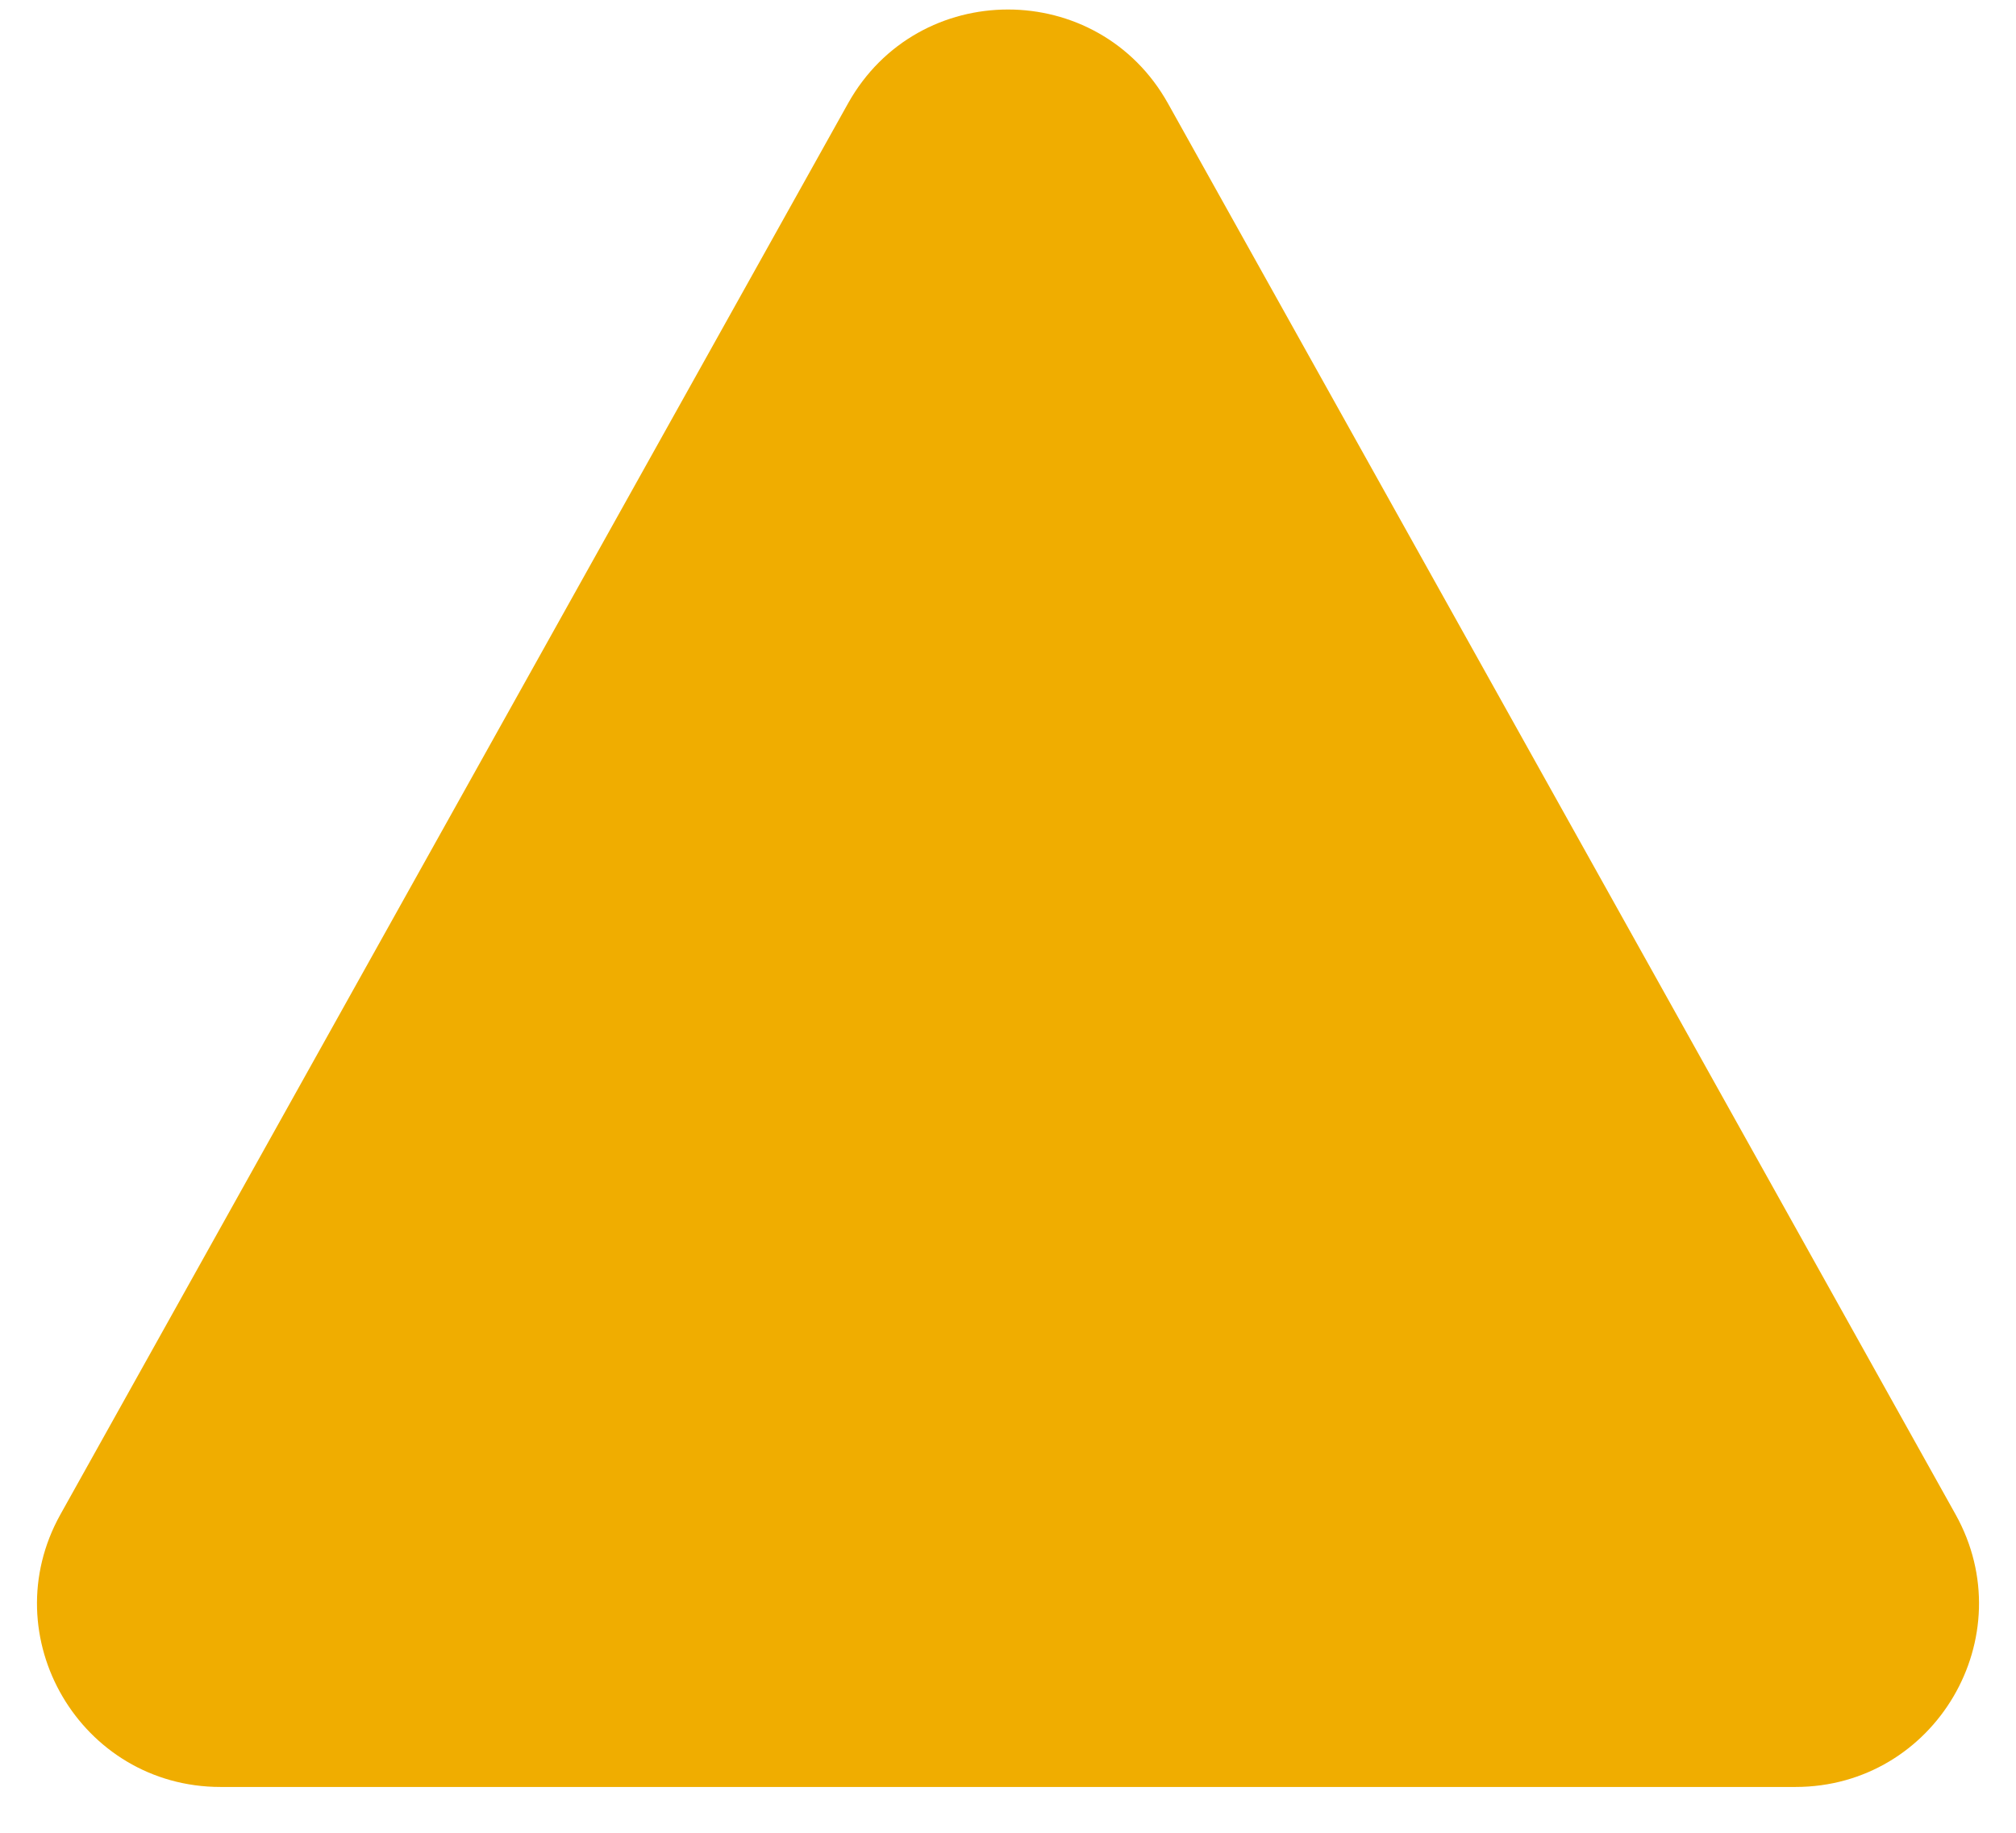
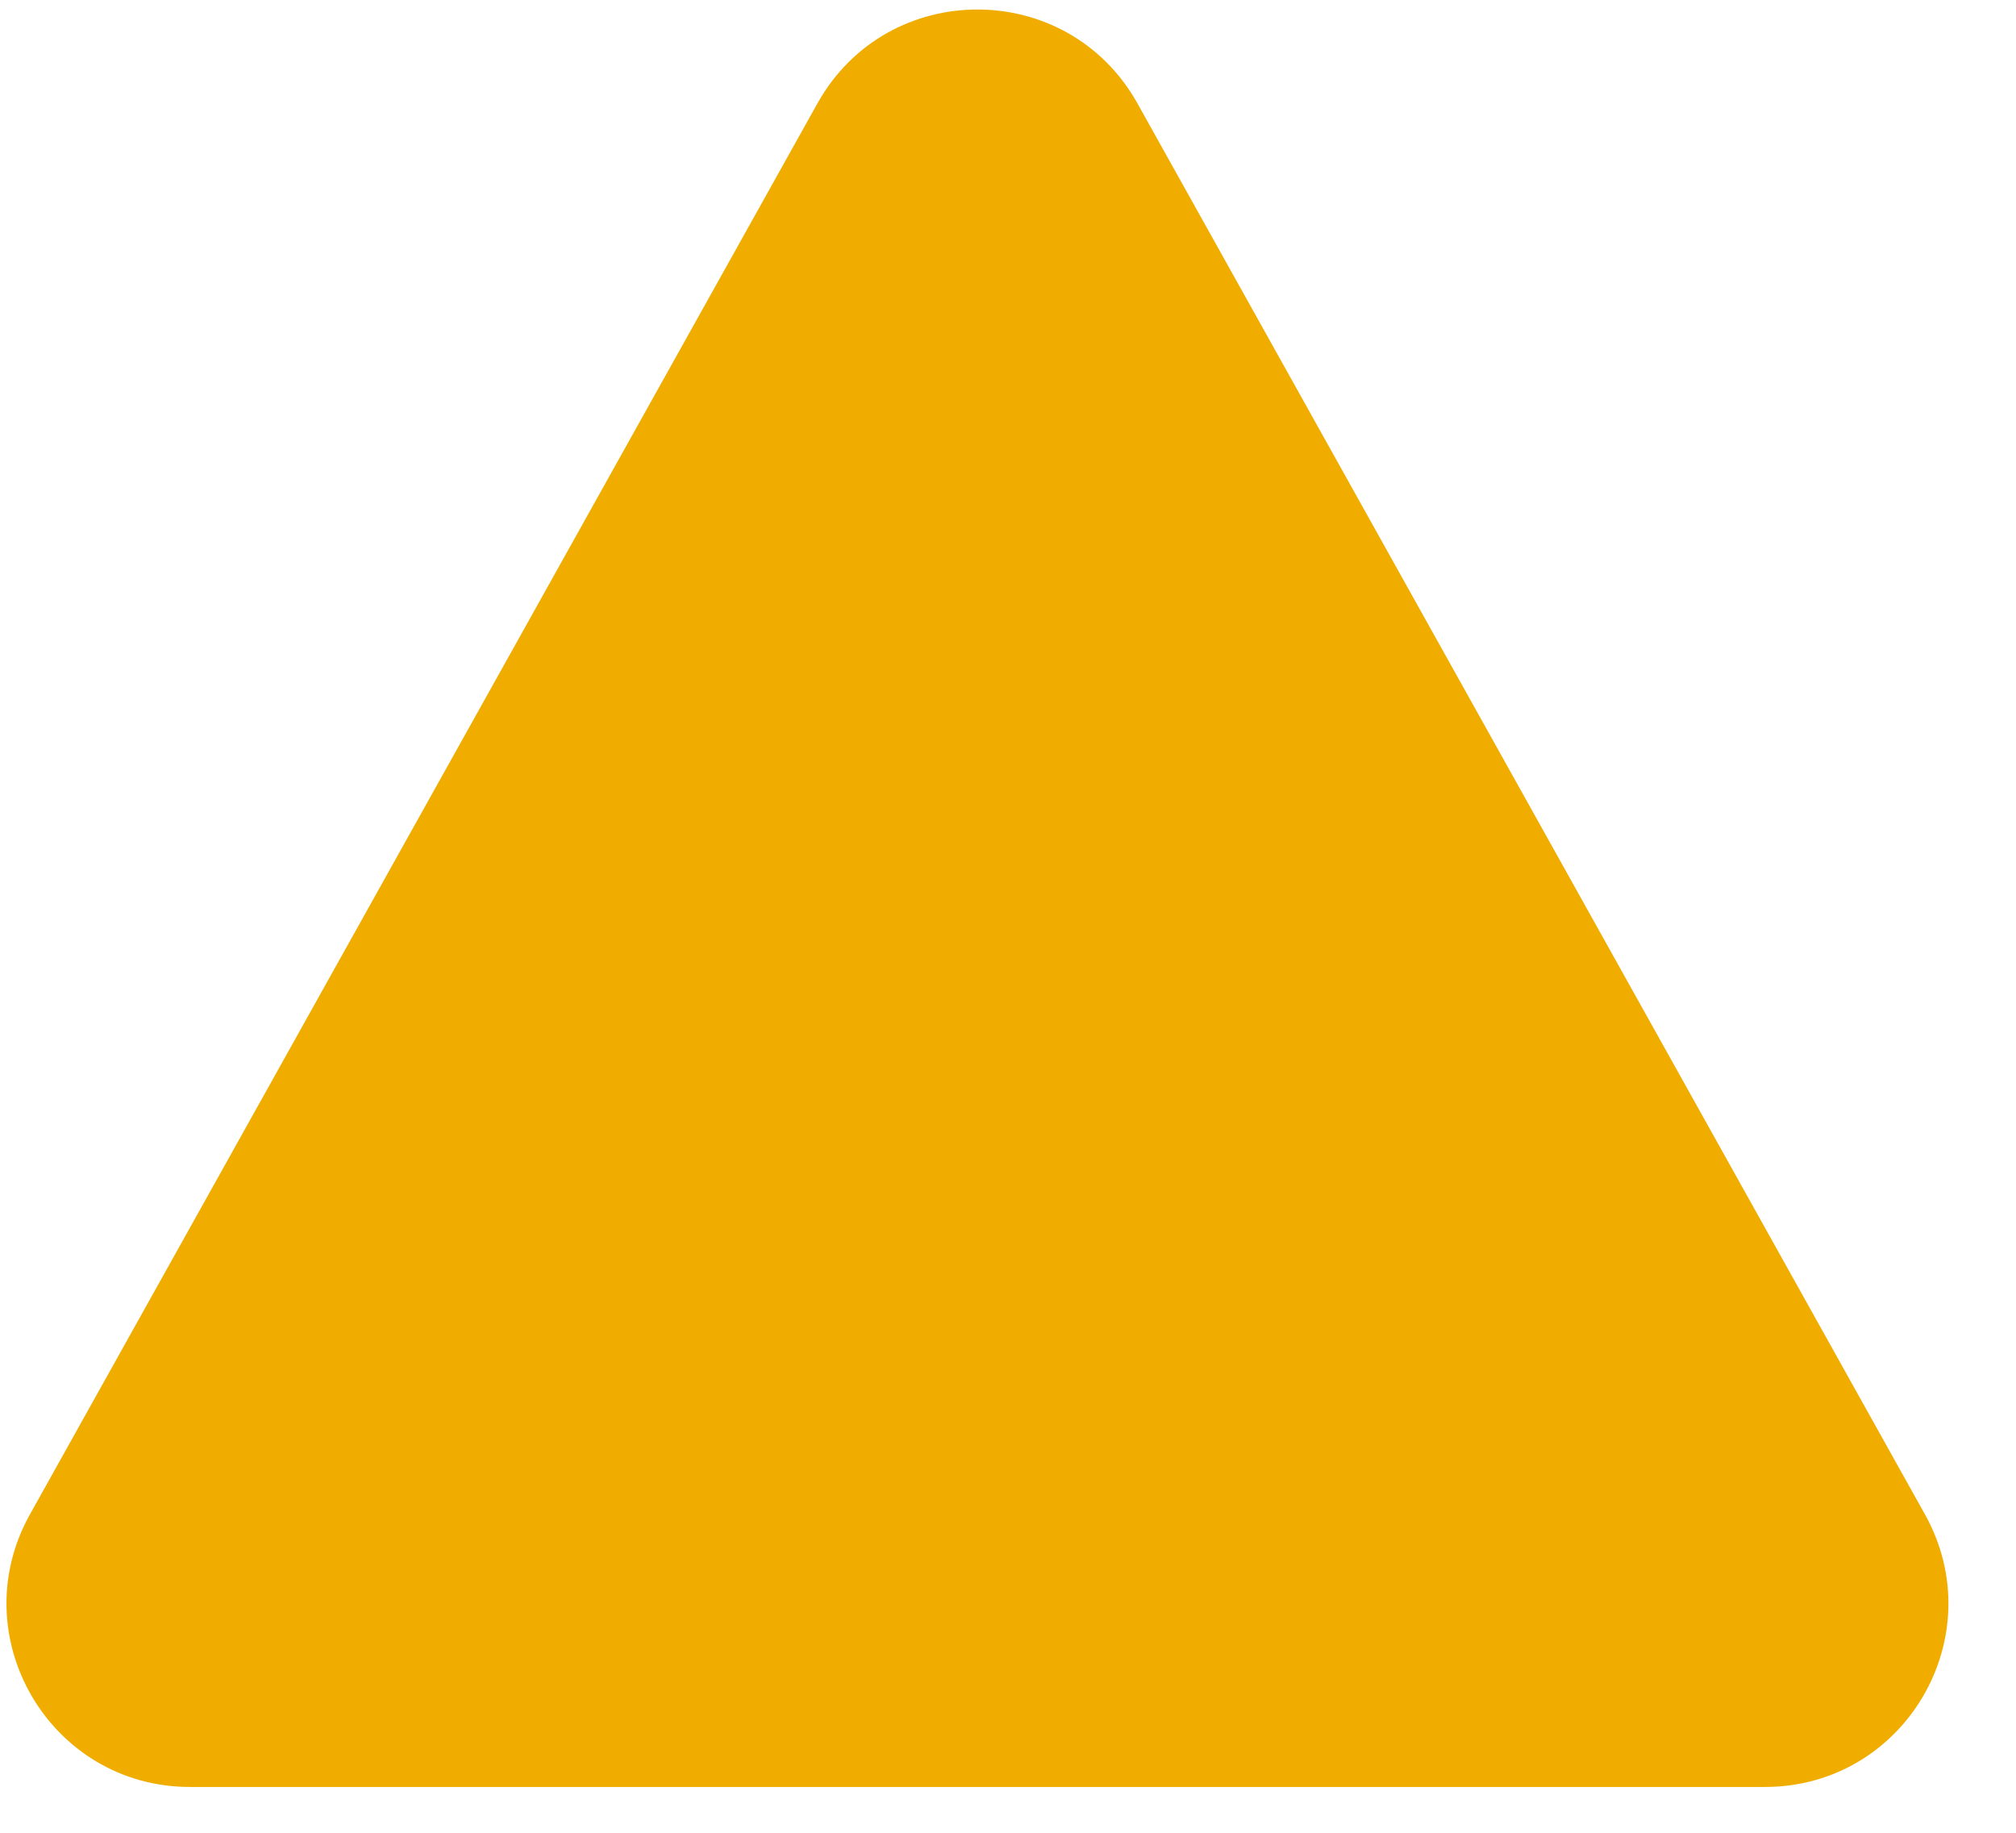
<svg xmlns="http://www.w3.org/2000/svg" width="22" height="20" viewBox="0 0 22 20" fill="none">
-   <path d="M9.254 1.129L0.66 16.525C-0.084 17.858 0.88 19.5 2.407 19.5H19.593C21.12 19.5 22.084 17.858 21.34 16.525L12.746 1.129C11.983 -0.238 10.017 -0.238 9.254 1.129Z" fill="#F0AD00" />
+   <path d="M8.92 1.129L0.327 16.525C-0.417 17.858 0.547 19.5 2.073 19.5H19.26C20.787 19.5 21.75 17.858 21.006 16.525L12.413 1.129C11.65 -0.238 9.683 -0.238 8.92 1.129Z" fill="#F0AD00" />
</svg>
